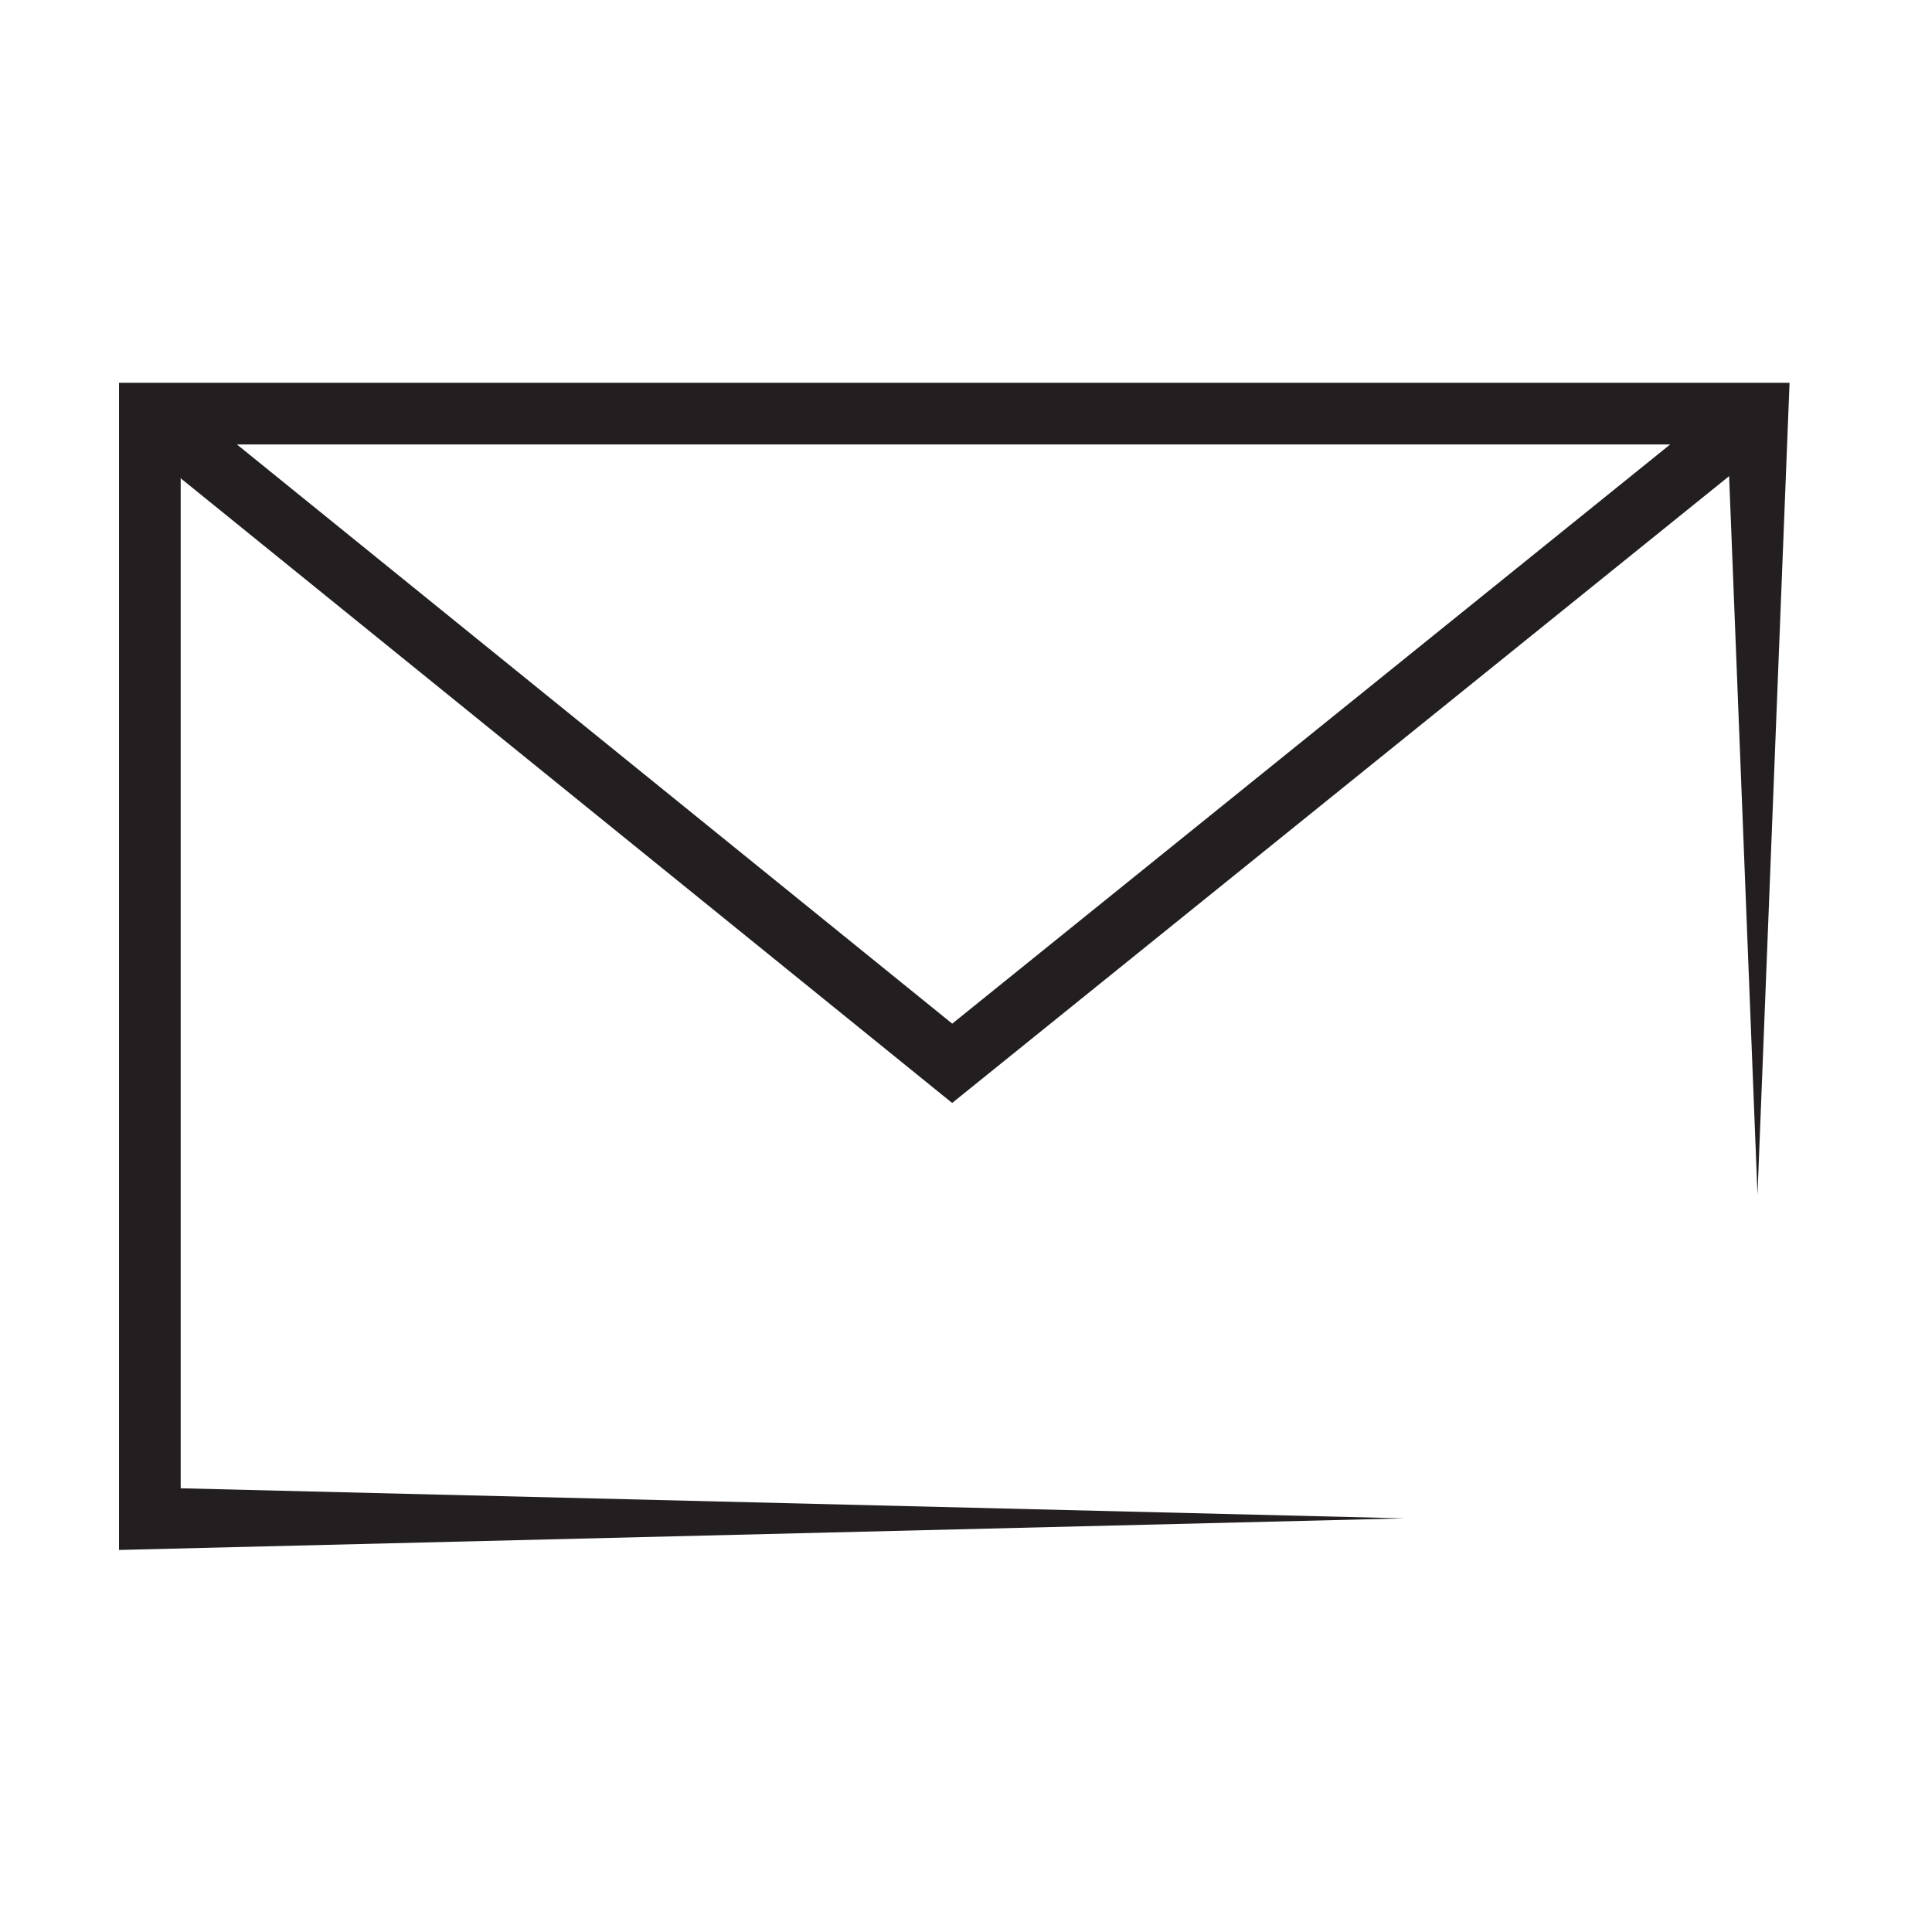
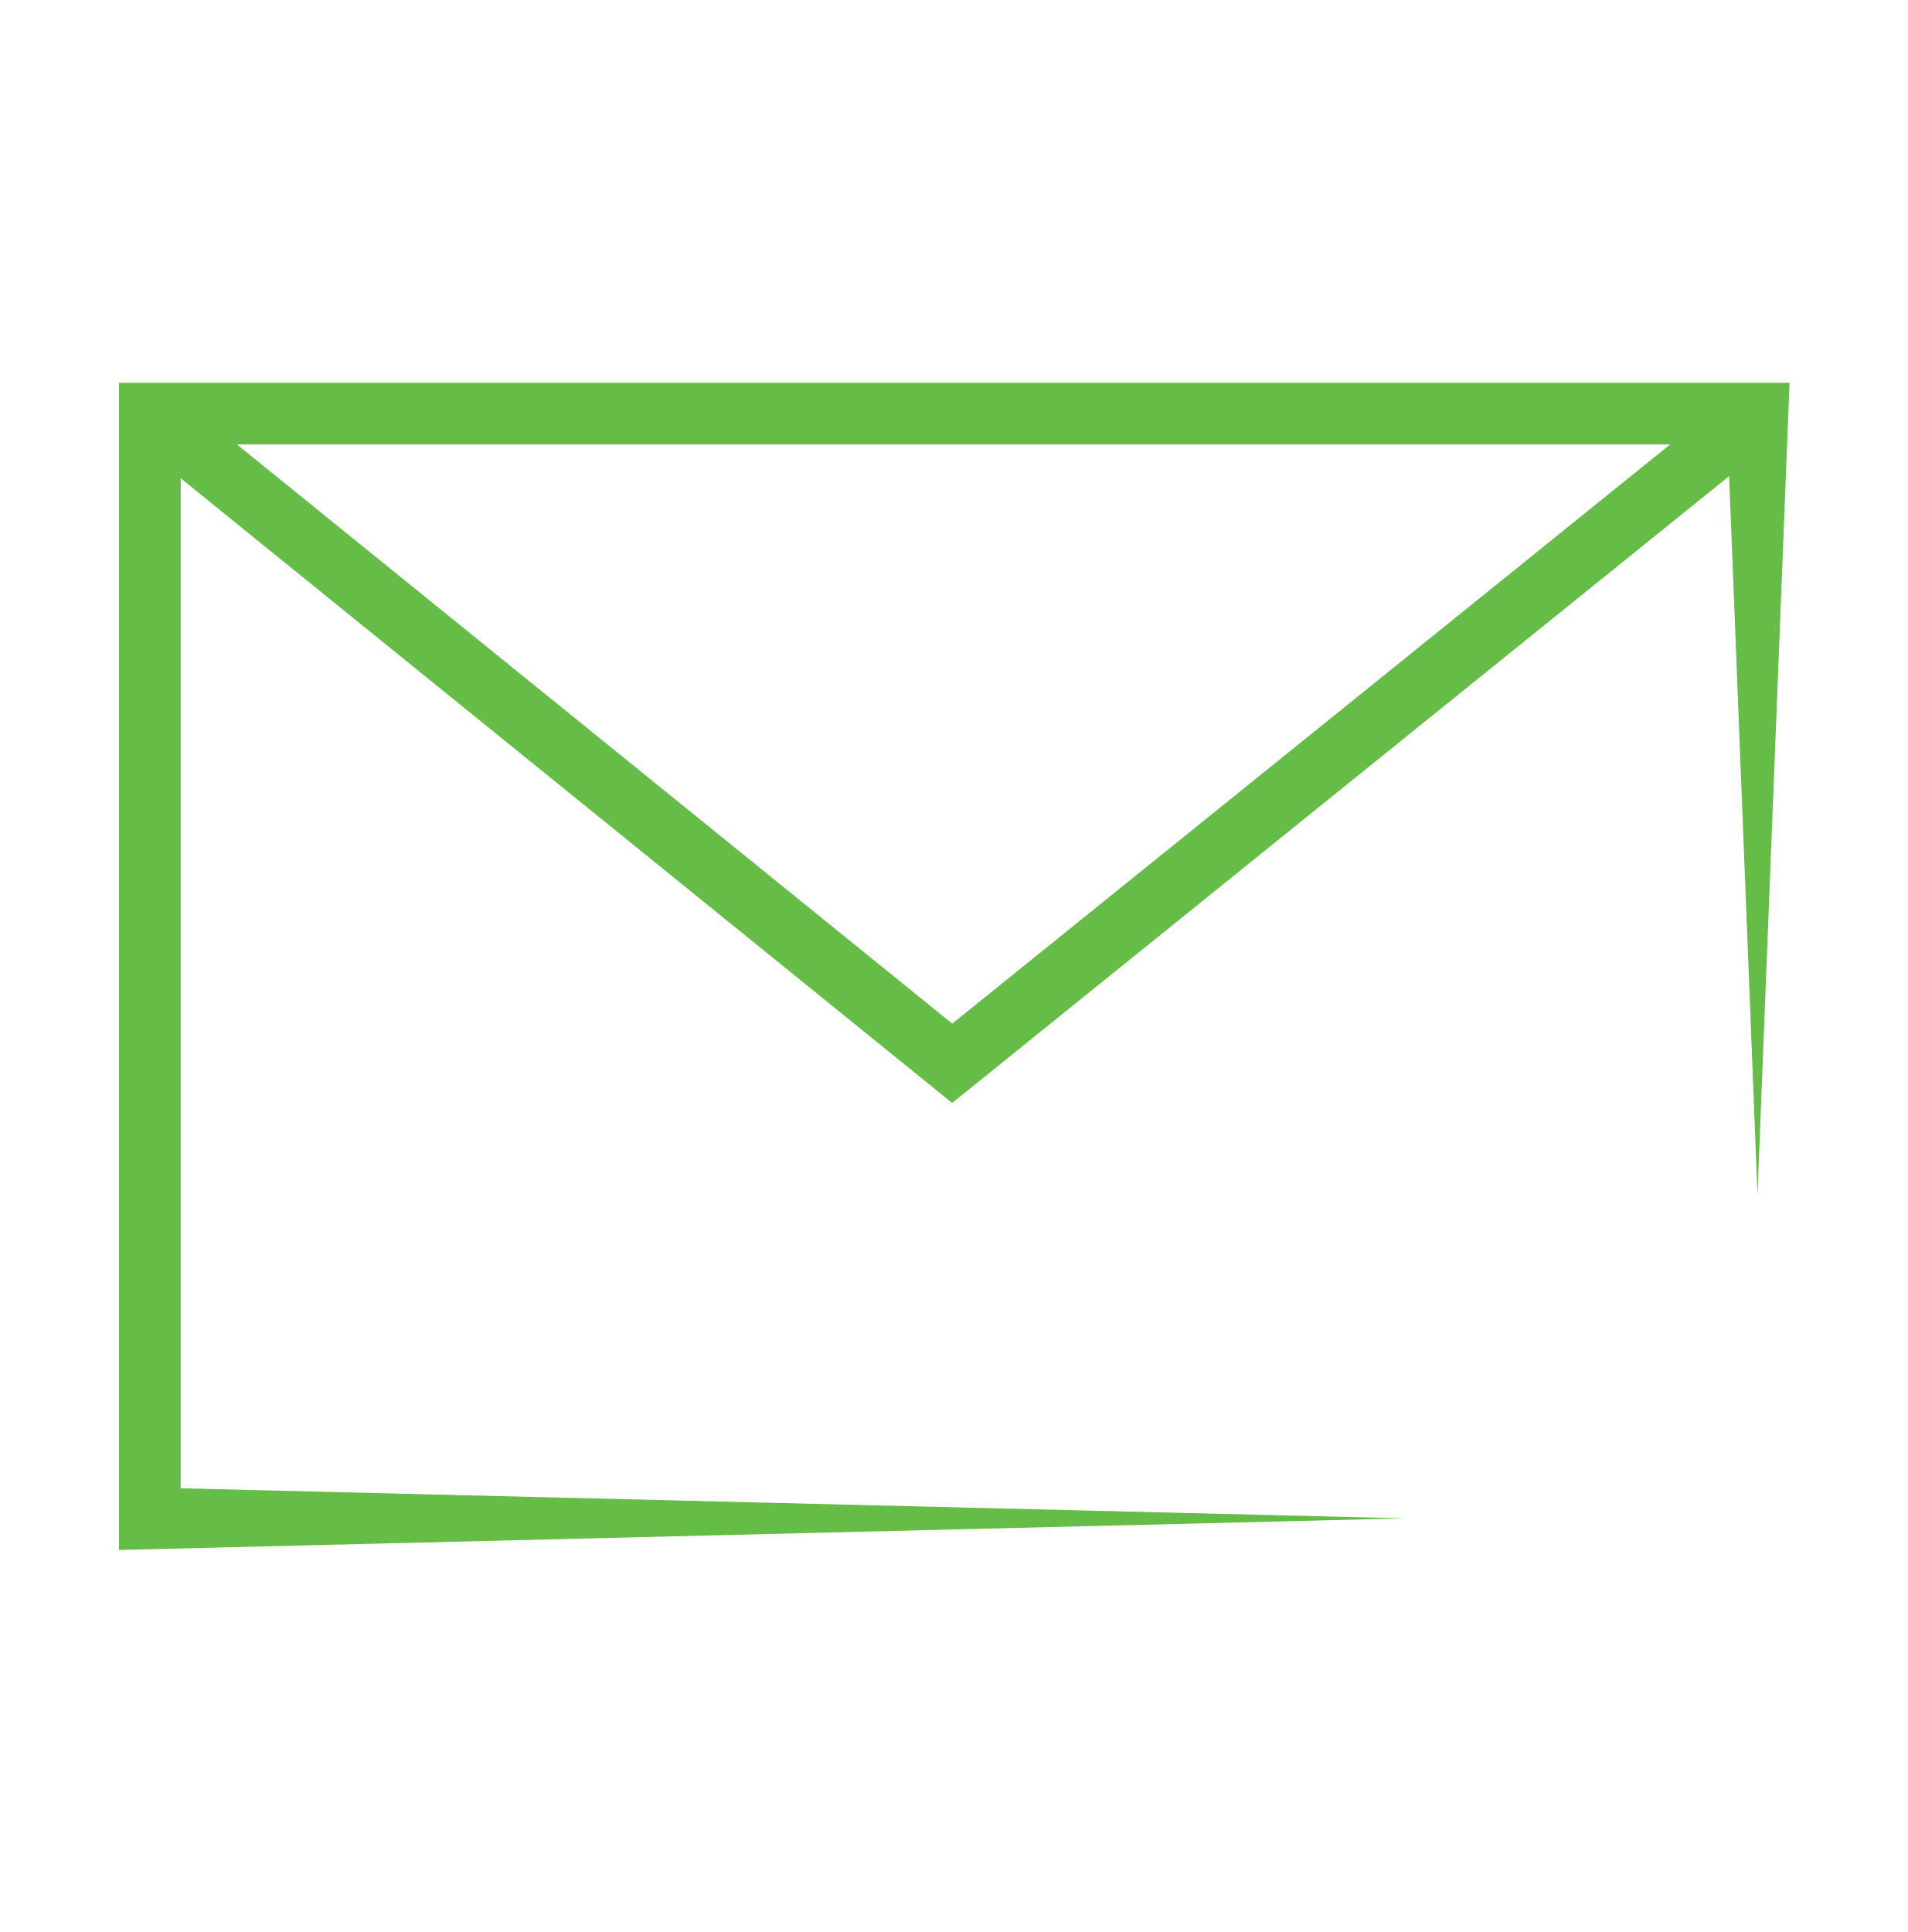
<svg xmlns="http://www.w3.org/2000/svg" id="Layer_1" data-name="Layer 1" viewBox="0 0 773.13 783.1">
  <defs>
    <style>
      .cls-1 {
-         fill: #231f20;
+         fill: #65BD47;
      }

      .cls-2 {
        fill: none;
-         stroke: #231f20;
+         stroke: #65BD47;
        stroke-miterlimit: 10;
        stroke-width: 25px;
      }
    </style>
  </defs>
  <polygon class="cls-1" points="712.38 484.25 699.88 167.66 712.38 180.16 60.74 180.16 73.24 167.66 73.24 615.44 60.74 602.94 569.19 615.44 60.74 627.94 48.24 628.25 48.24 615.44 48.24 167.66 48.24 155.16 60.74 155.16 712.38 155.16 725.38 155.16 724.88 167.66 712.38 484.25 712.38 484.25" />
  <polyline class="cls-2" points="712.38 167.66 385.96 430.99 60.74 167.66" />
</svg>
